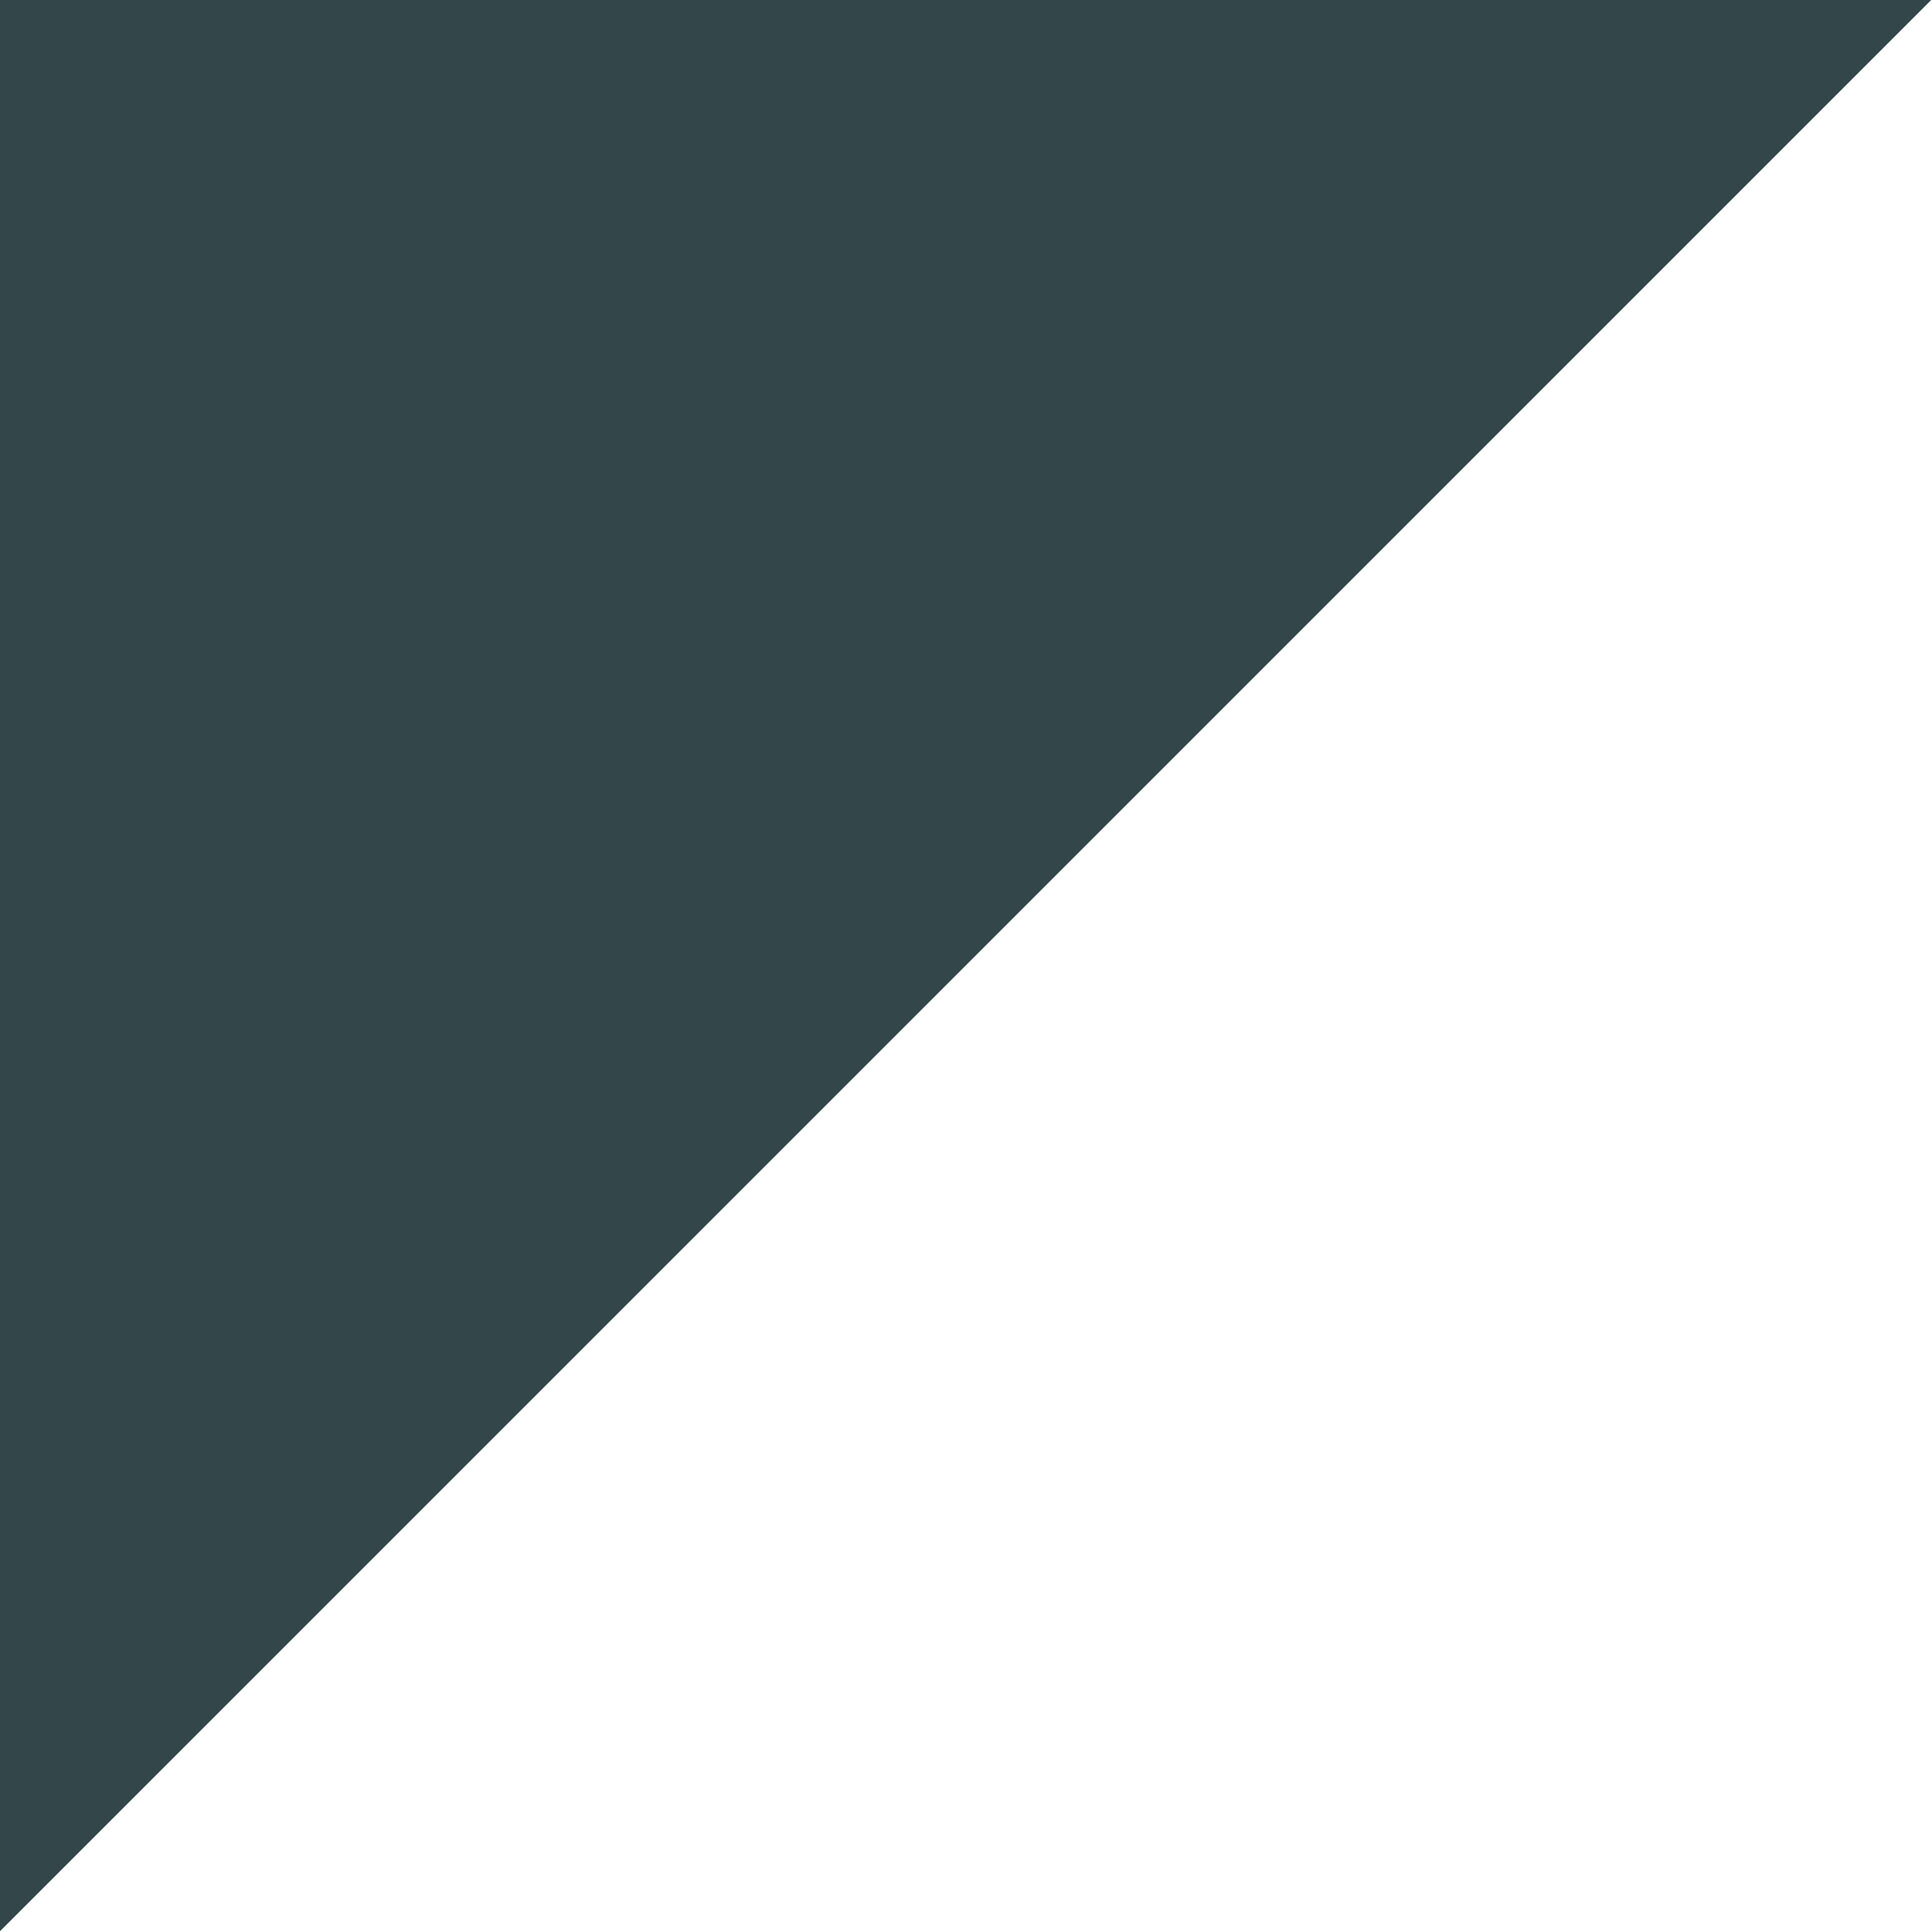
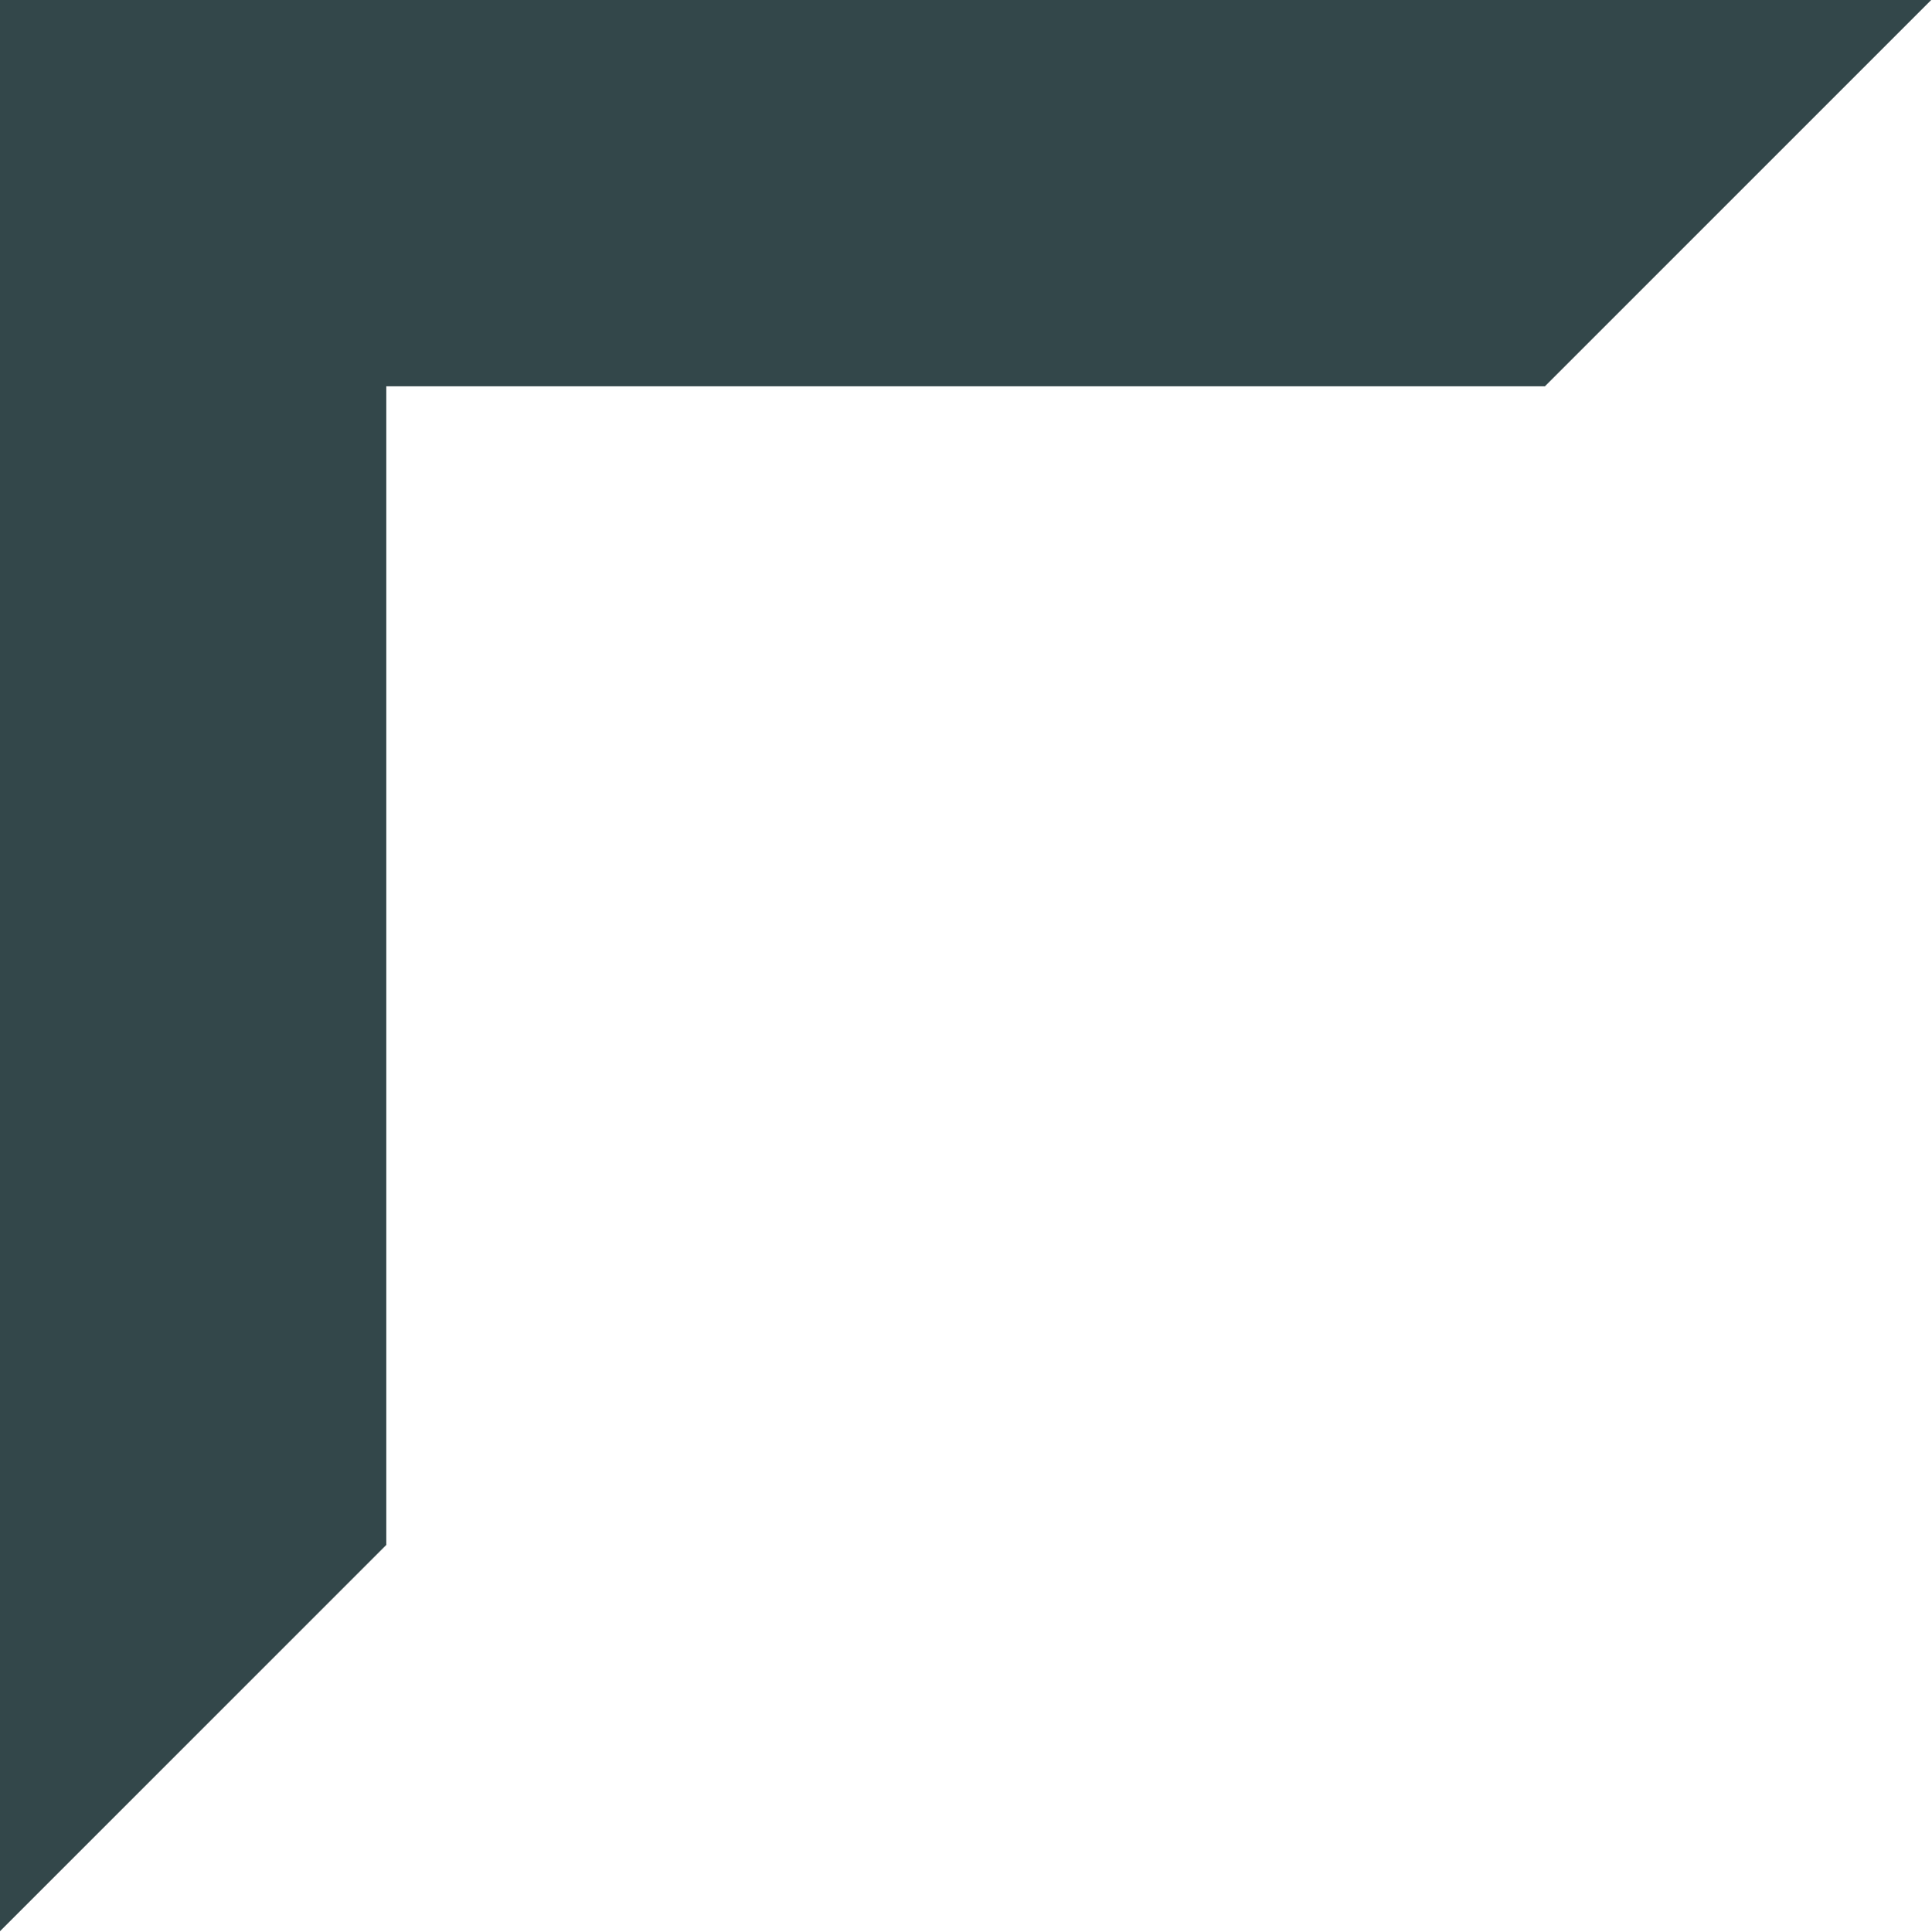
<svg xmlns="http://www.w3.org/2000/svg" version="1.1" id="Calque_1" x="0px" y="0px" viewBox="0 0 283.5 283.5" style="enable-background:new 0 0 283.5 283.5;" xml:space="preserve">
  <style type="text/css">
	.st0{fill:#33474A;}
</style>
-   <polygon class="st0" points="0,283.5 283.5,0 0,0 " />
+   <polygon class="st0" points="56.7,56.7 226.8,56.7 283.5,0 0,0 0,283.5 56.7,226.8 " />
</svg>
